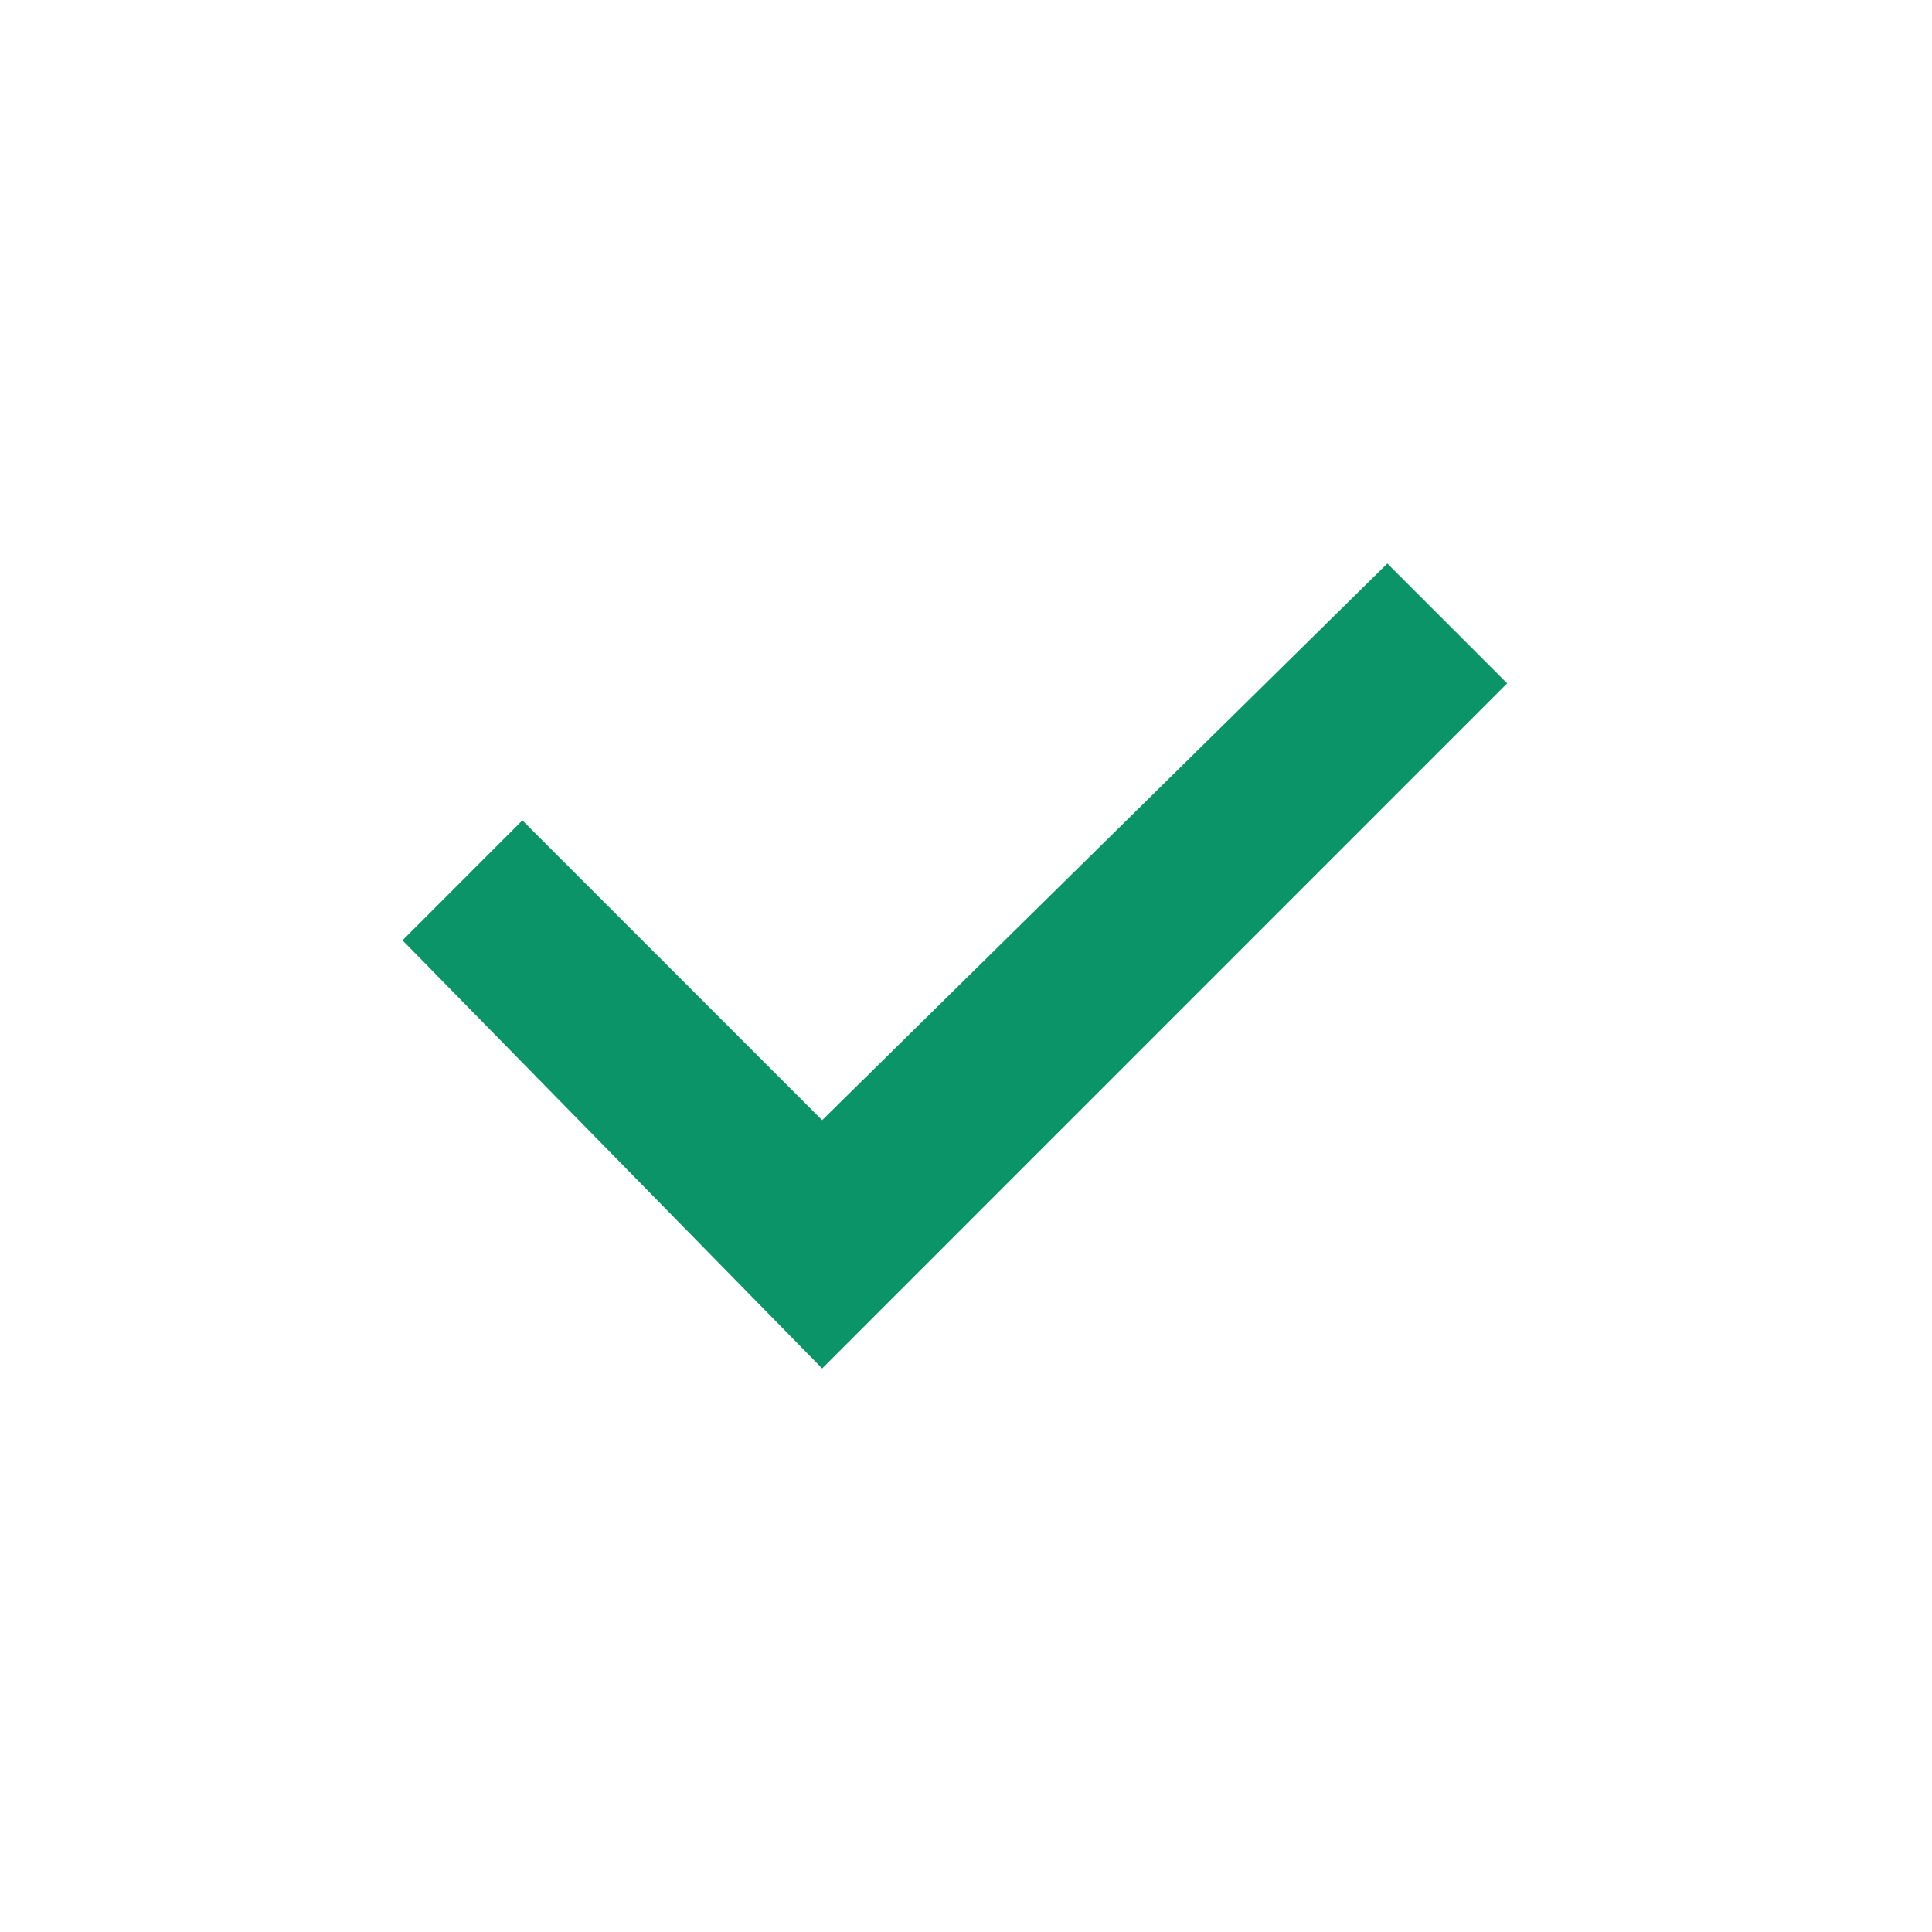
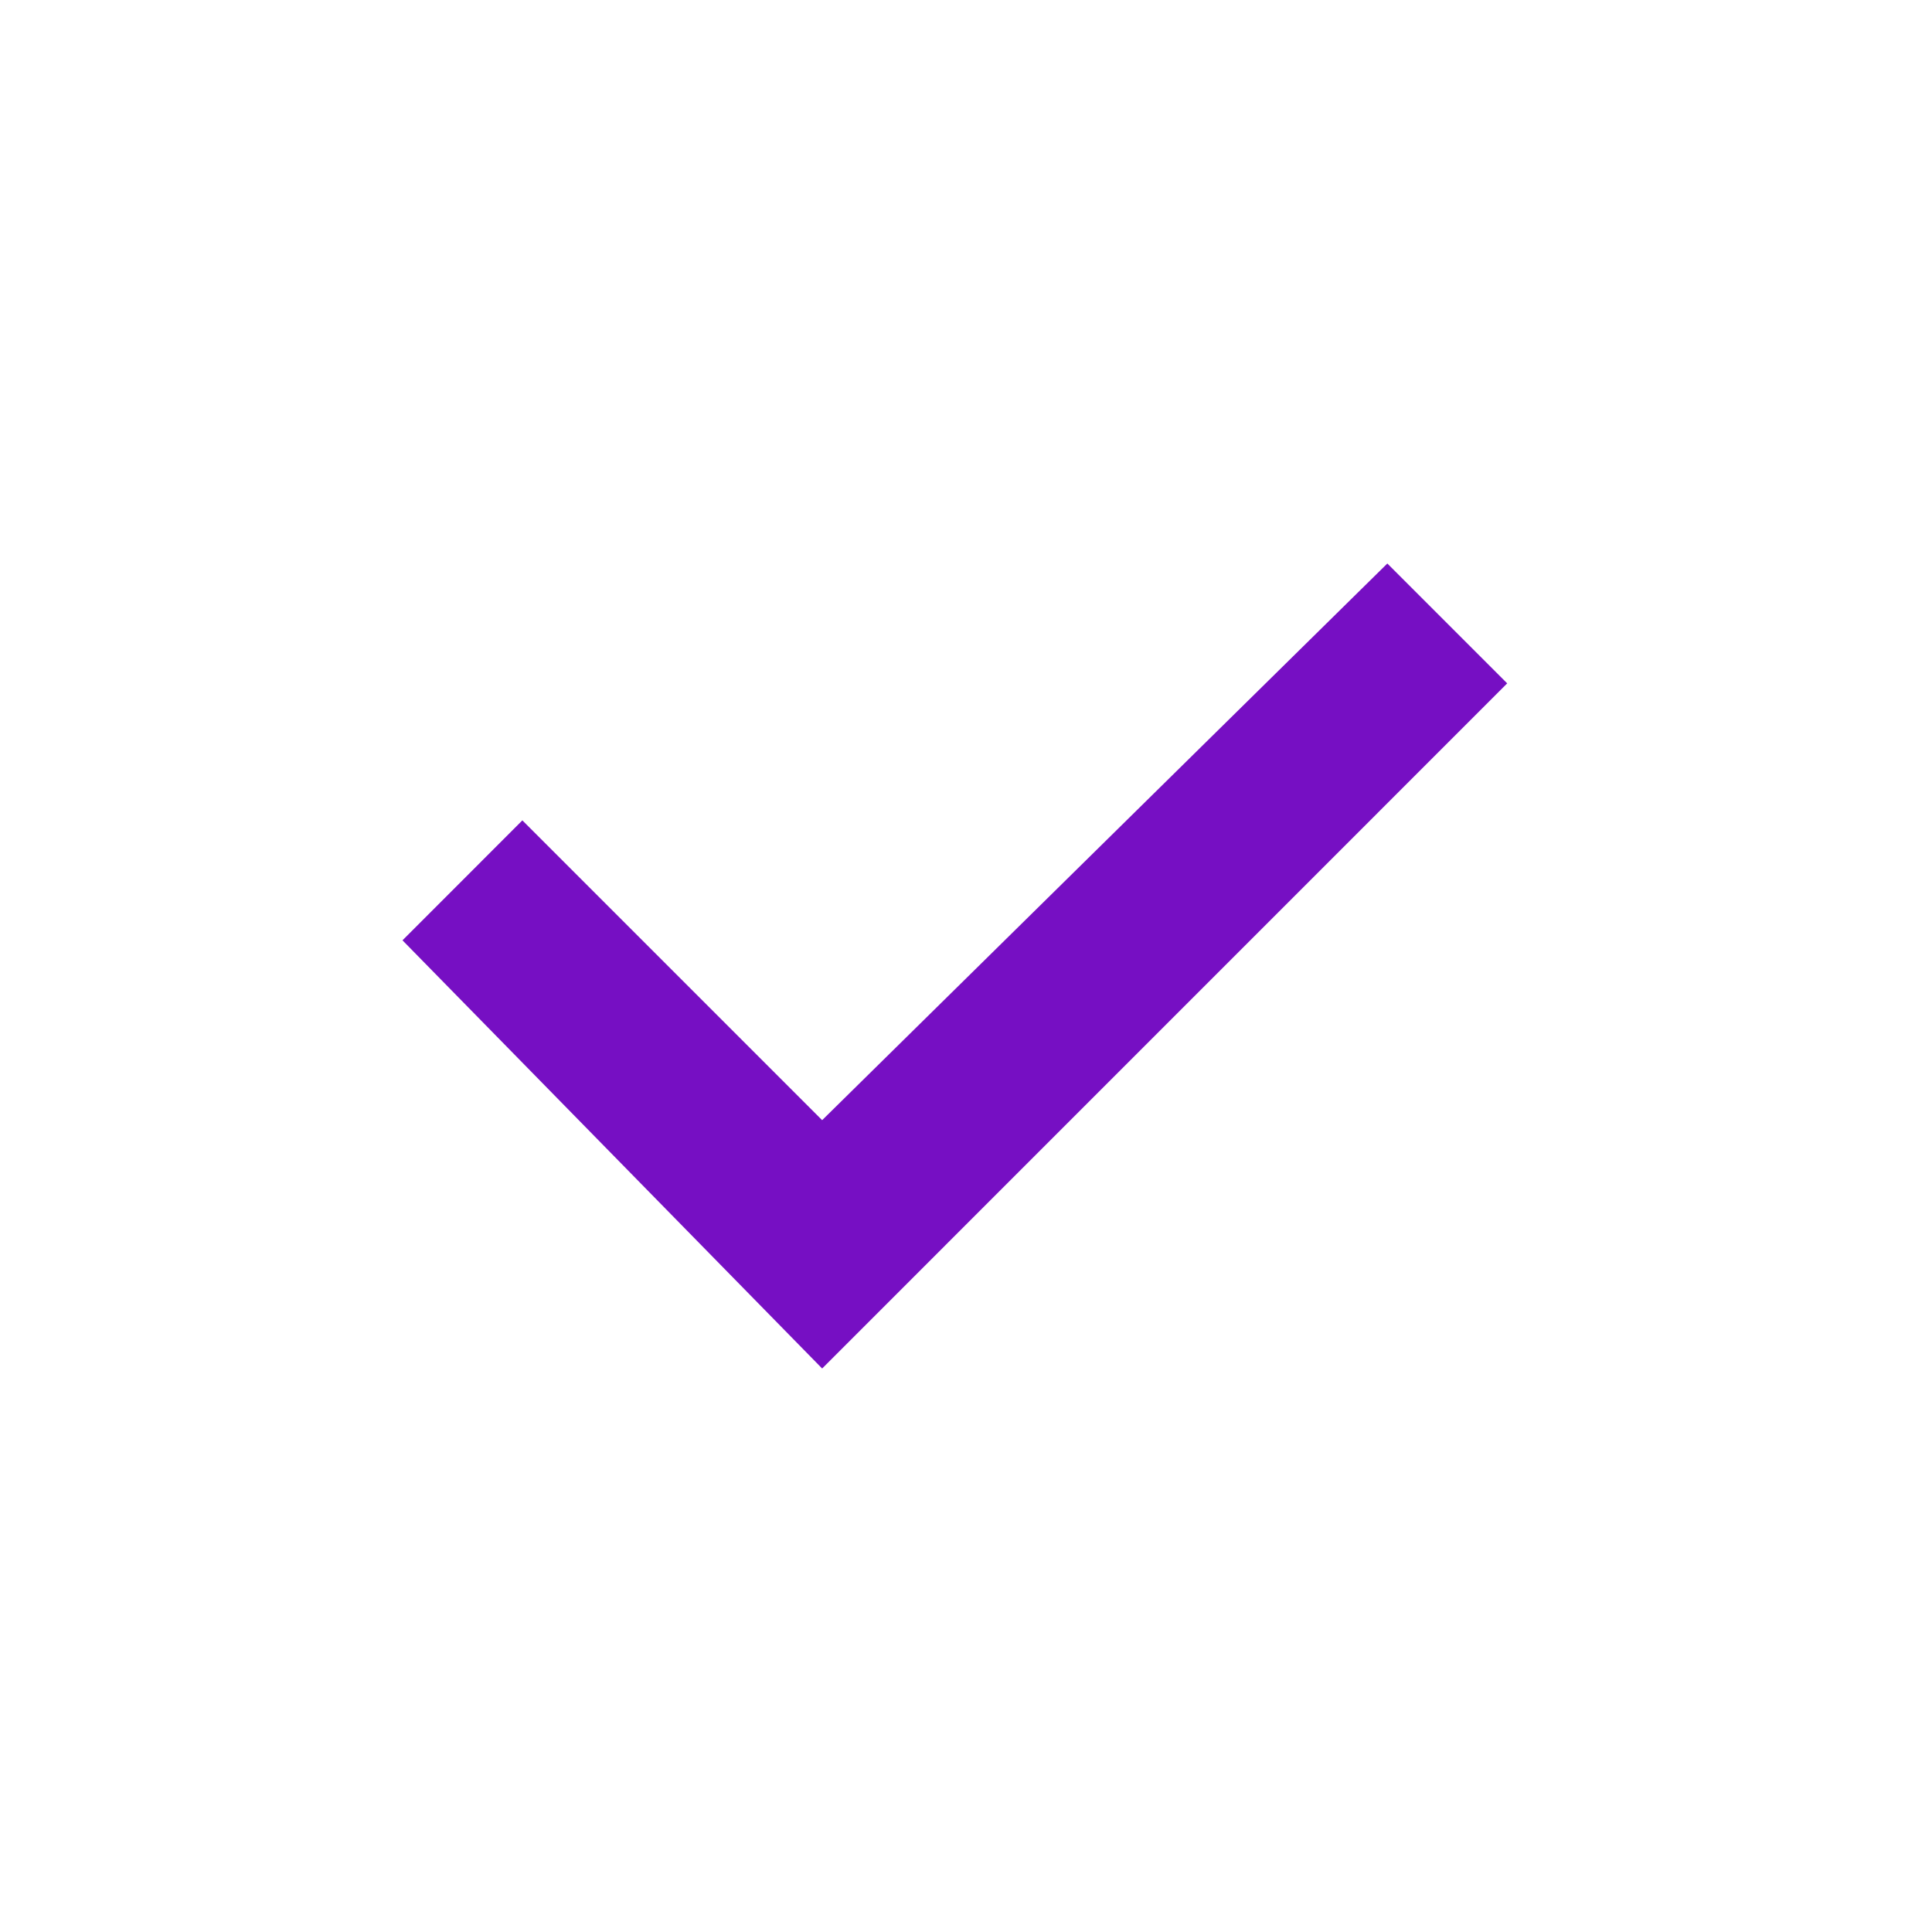
<svg xmlns="http://www.w3.org/2000/svg" xmlns:xlink="http://www.w3.org/1999/xlink" width="24" height="24" viewBox="0 0 24 24">
  <defs>
    <polygon id="tick-a" points="10.213 13.915 17.234 7 18.723 8.489 10.213 17 5 11.681 6.489 10.191" />
  </defs>
-   <use fill="#0b9468" fill-rule="evenodd" xlink:href="#tick-a" />
+   <use fill="#760fc3" fill-rule="evenodd" xlink:href="#tick-a" />
</svg>
